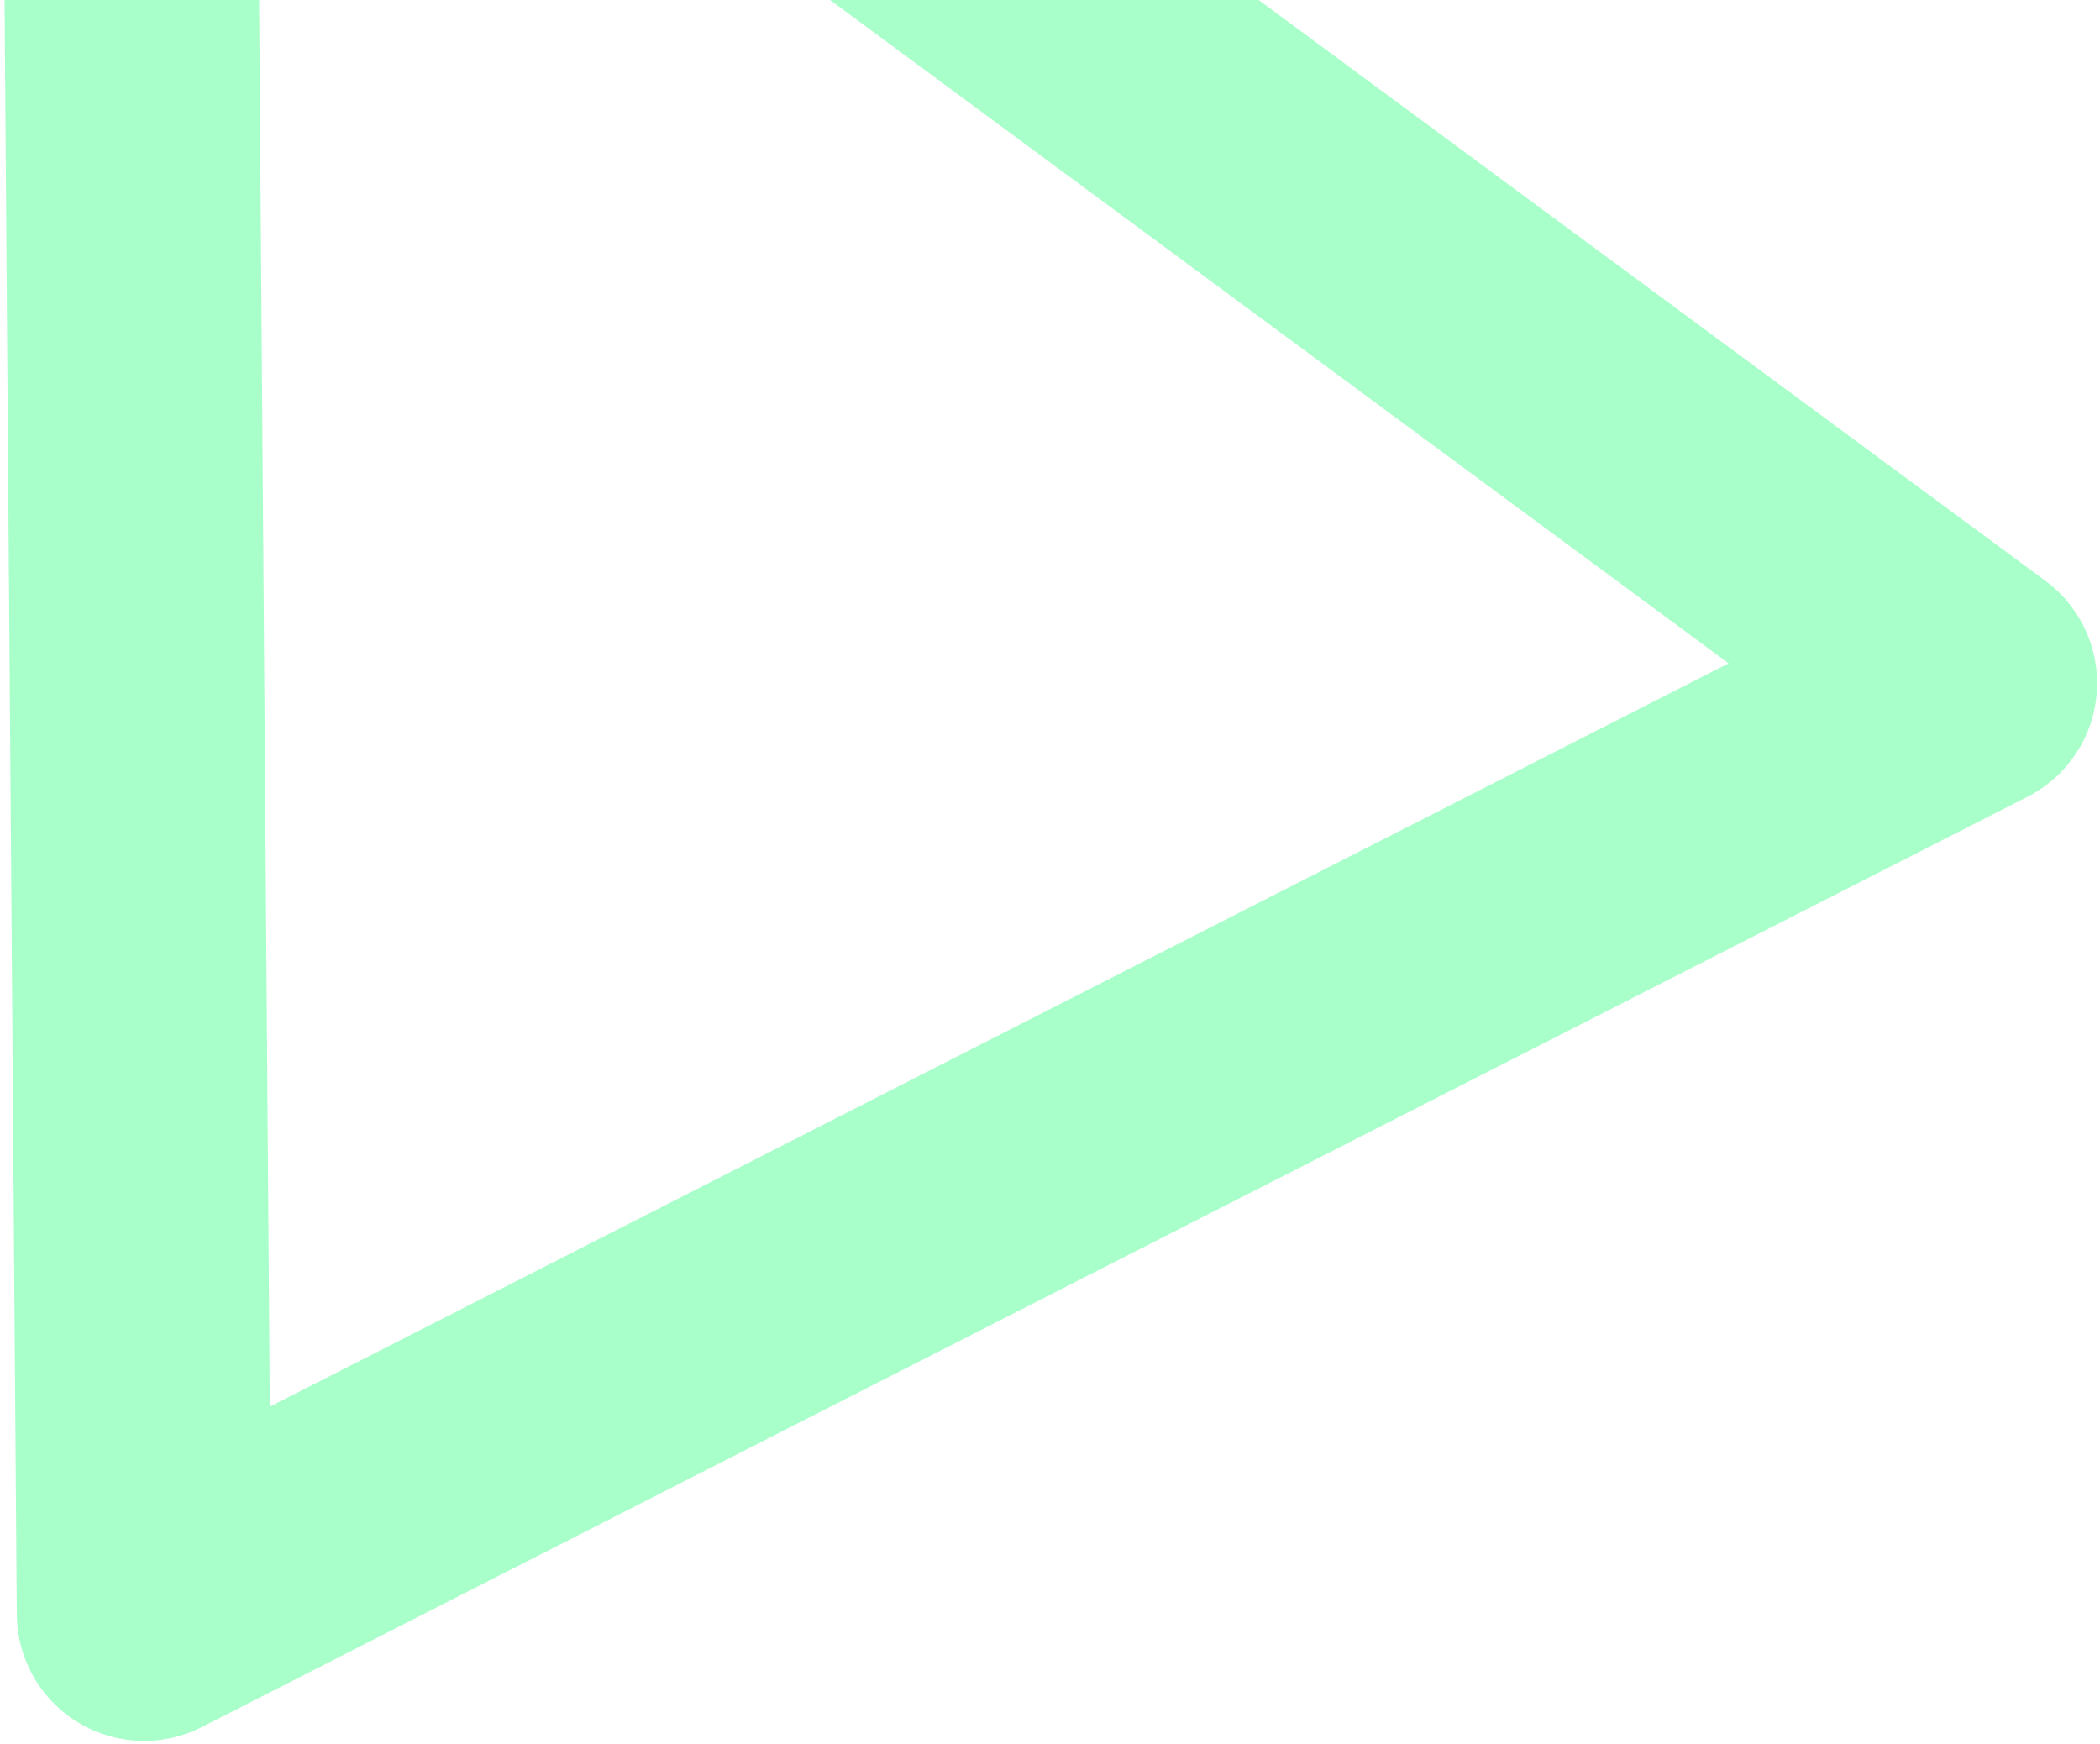
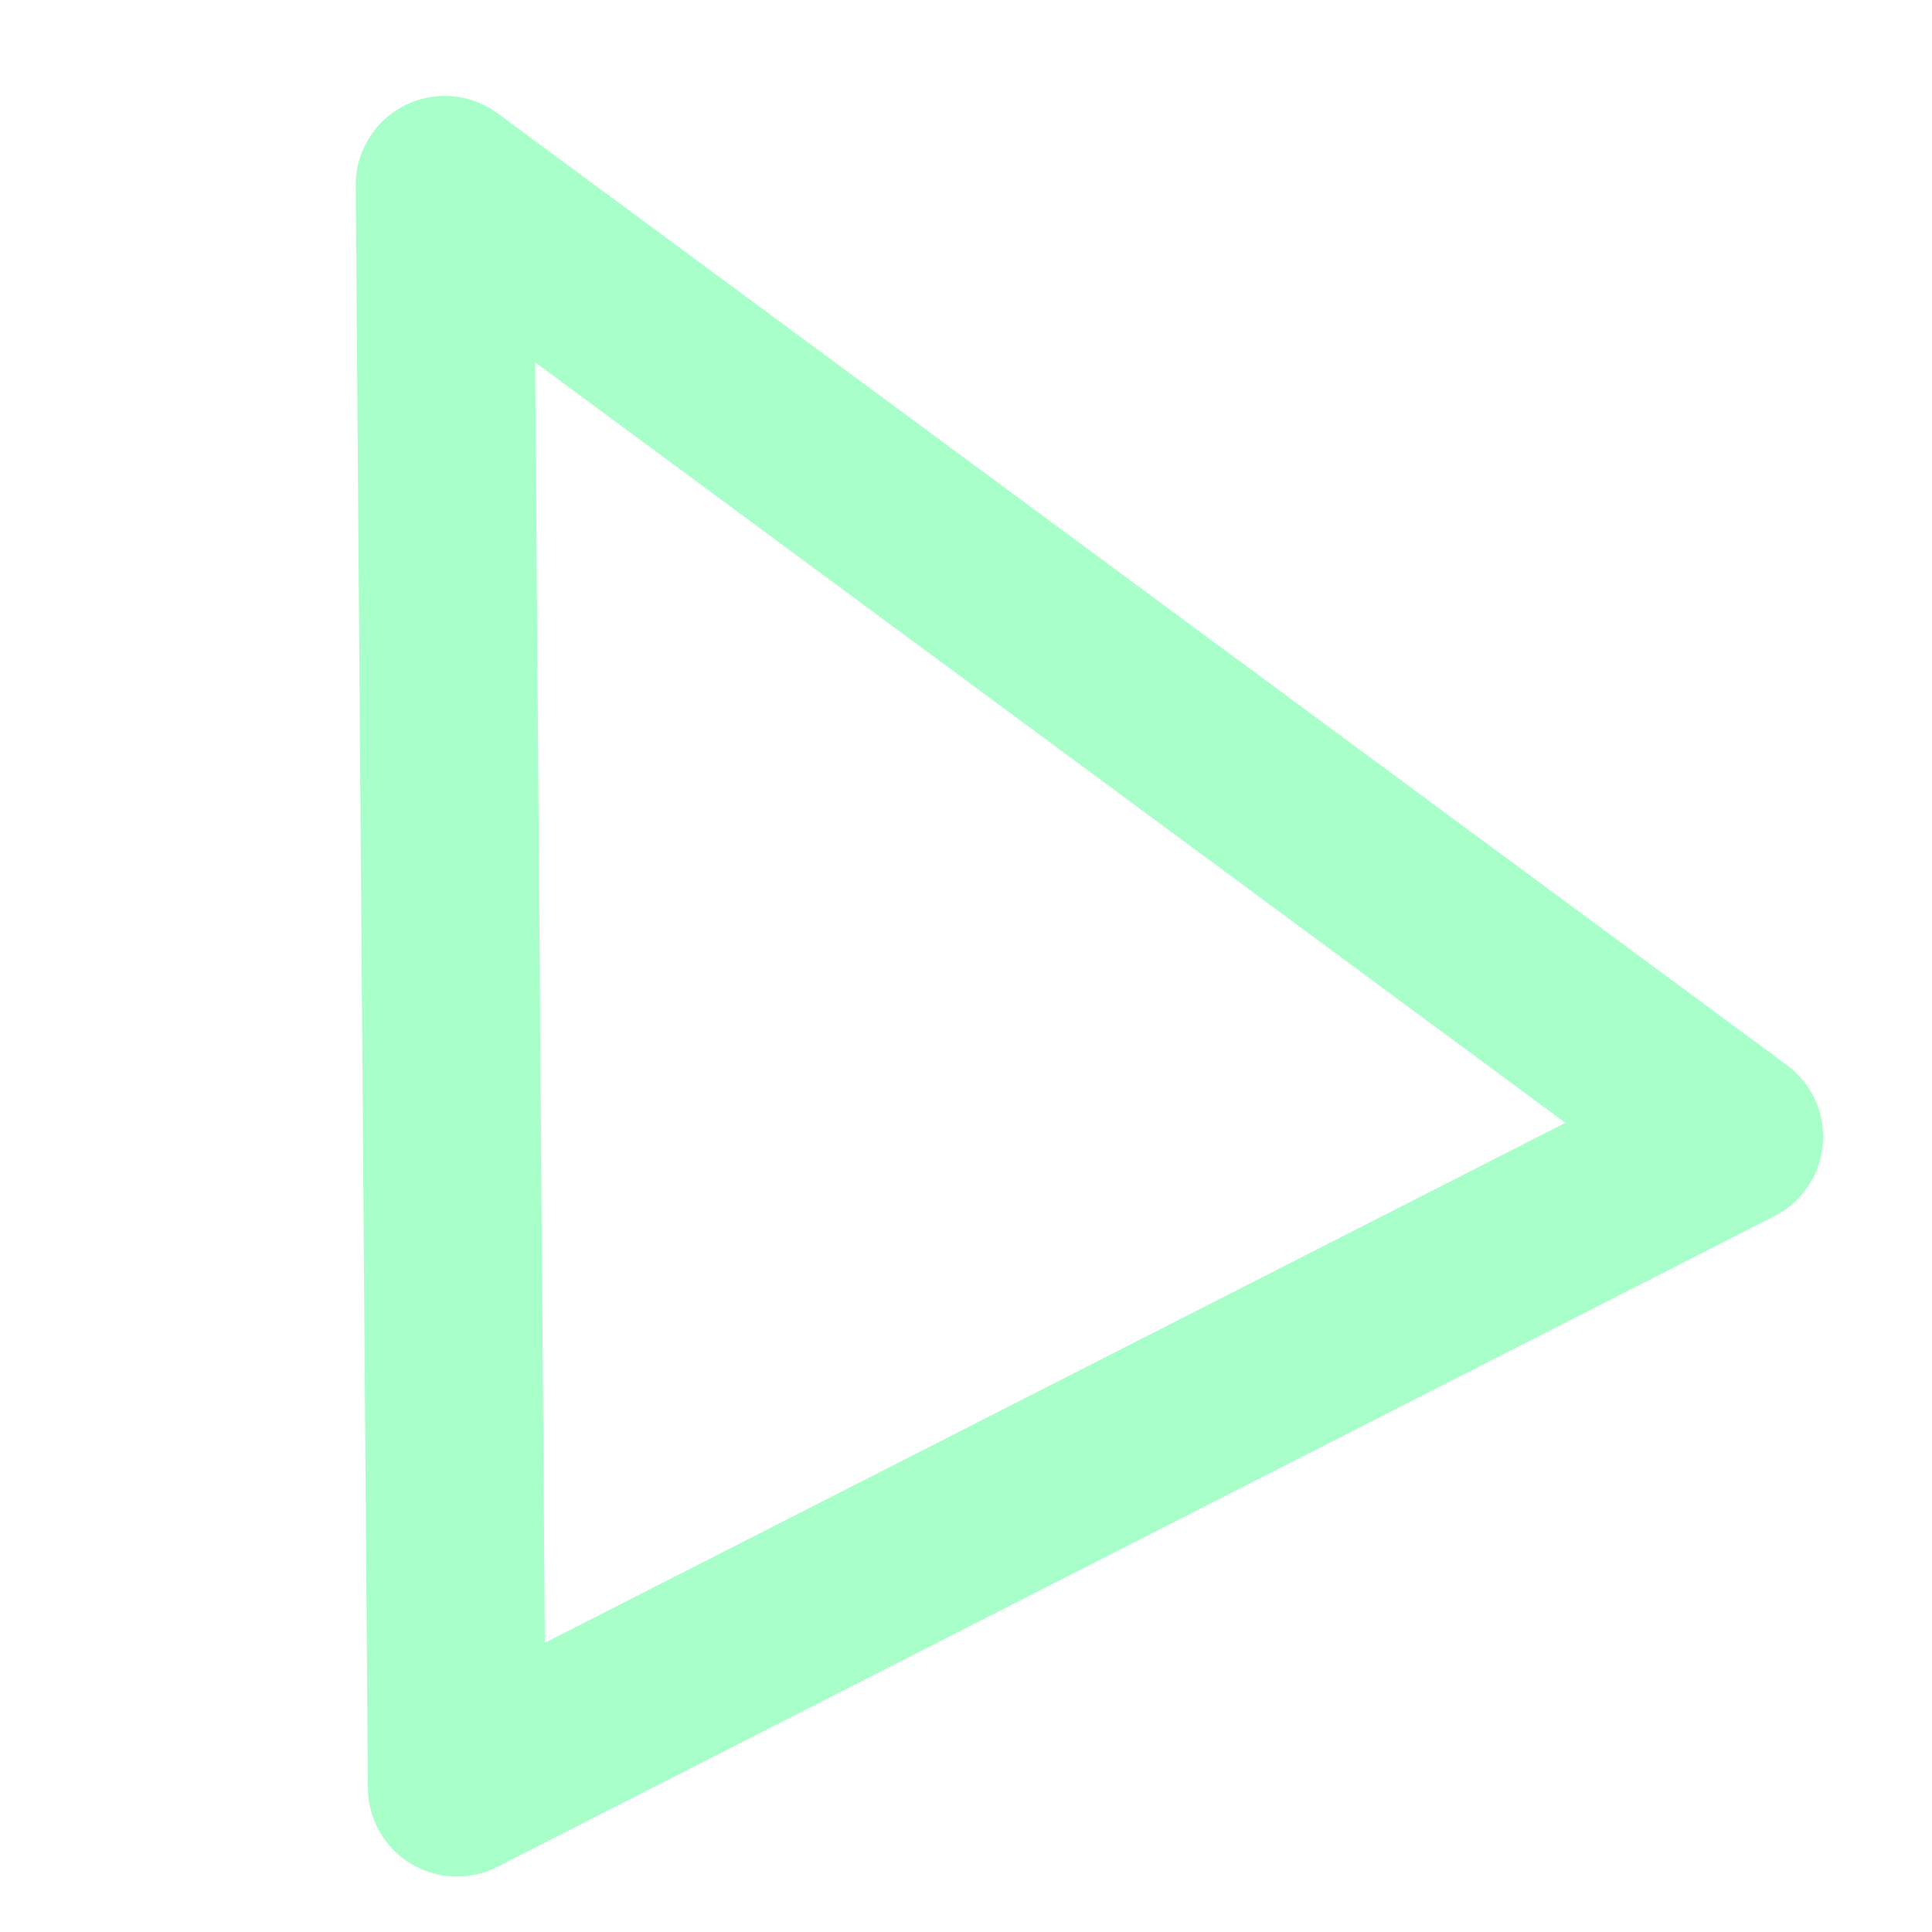
- <svg xmlns="http://www.w3.org/2000/svg" width="165px" height="137px" viewBox="0 0 165 137" version="1.1">
-   <g id="Page-1" stroke="none" stroke-width="1" fill="none" fill-rule="evenodd" stroke-linejoin="round">
-     <g id="Desktop-V2" transform="translate(-402, 0)" stroke="#A8FFC9" stroke-width="20">
-       <g id="triangle" transform="translate(340, -90)">
-         <polygon id="Triangle" transform="translate(108.5, 108.5) rotate(-27) translate(-108.5, -108.5) " points="108.5 28 189 189 28 189" />
-       </g>
-     </g>
+ <svg xmlns="http://www.w3.org/2000/svg" width="217px" height="217px" viewBox="0 0 217 217" version="1.1">
+   <g id="triangle" stroke="none" stroke-width="1" fill="none" fill-rule="evenodd" stroke-linejoin="round">
+     <polygon id="Triangle" stroke="#A8FFC9" stroke-width="20" transform="translate(86.5, 92.5) rotate(-27) translate(-86.5, -92.5) " points="86.5 12 167 173 6 173" />
  </g>
</svg>
